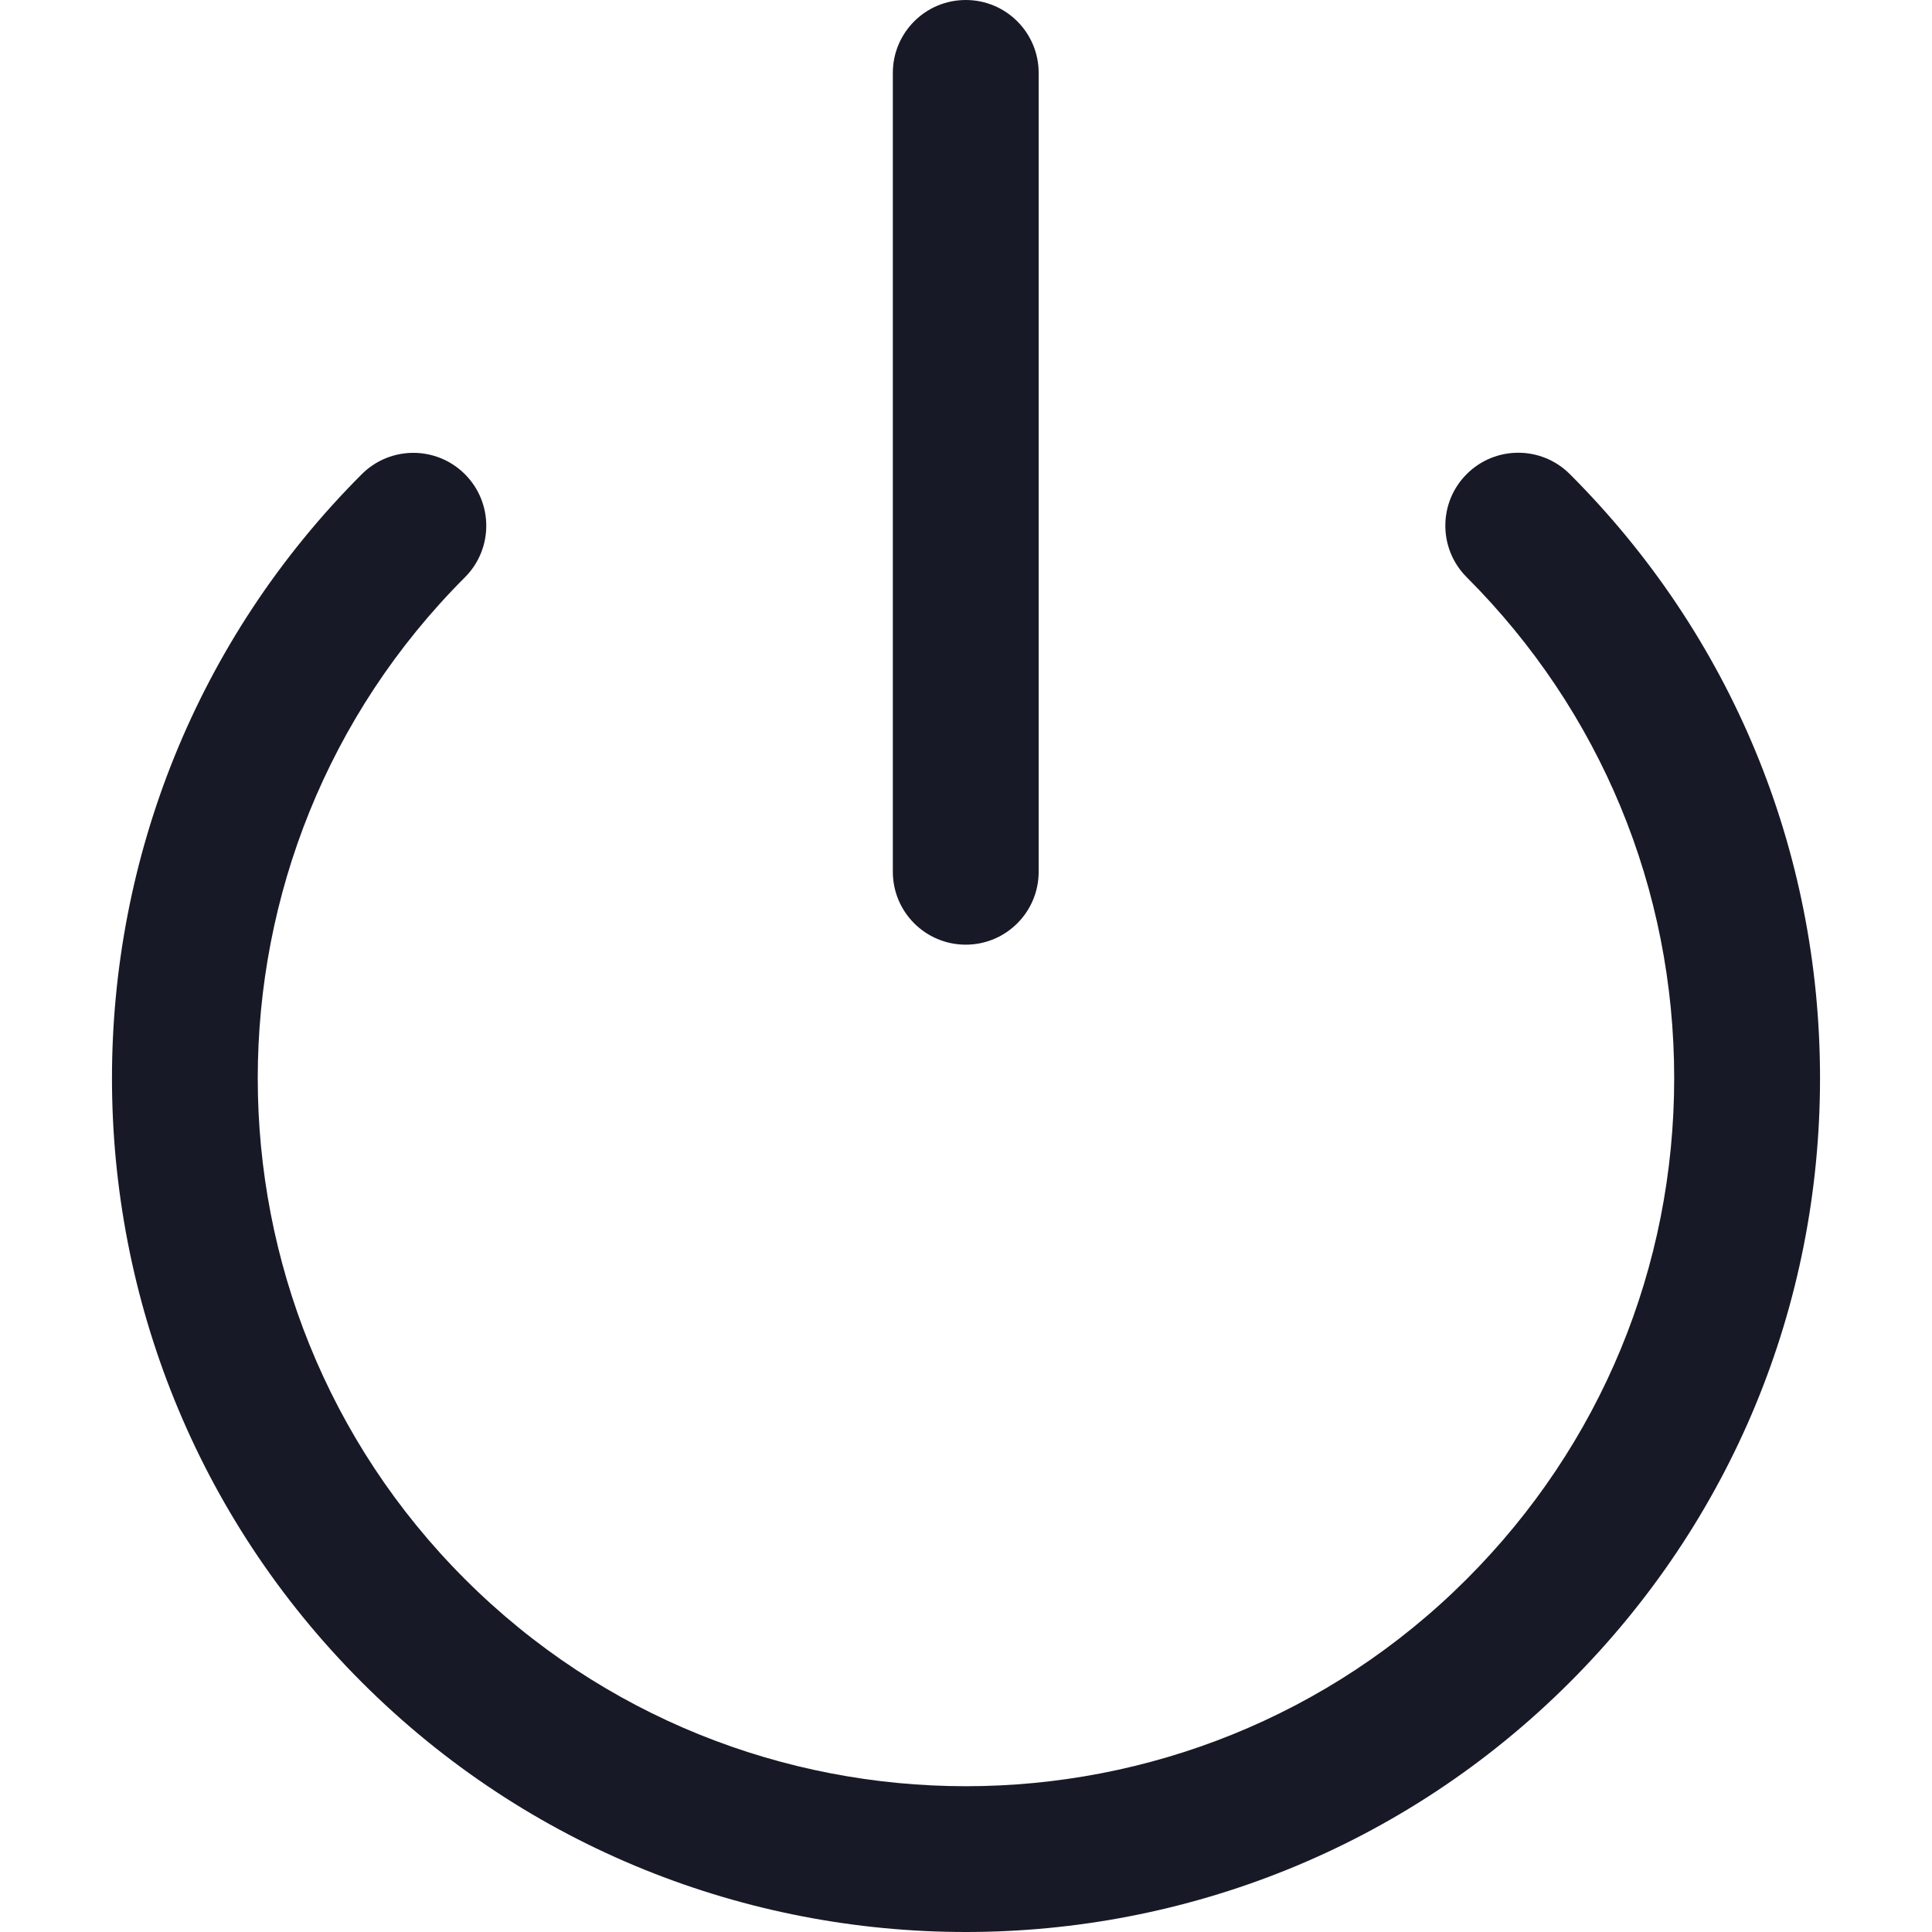
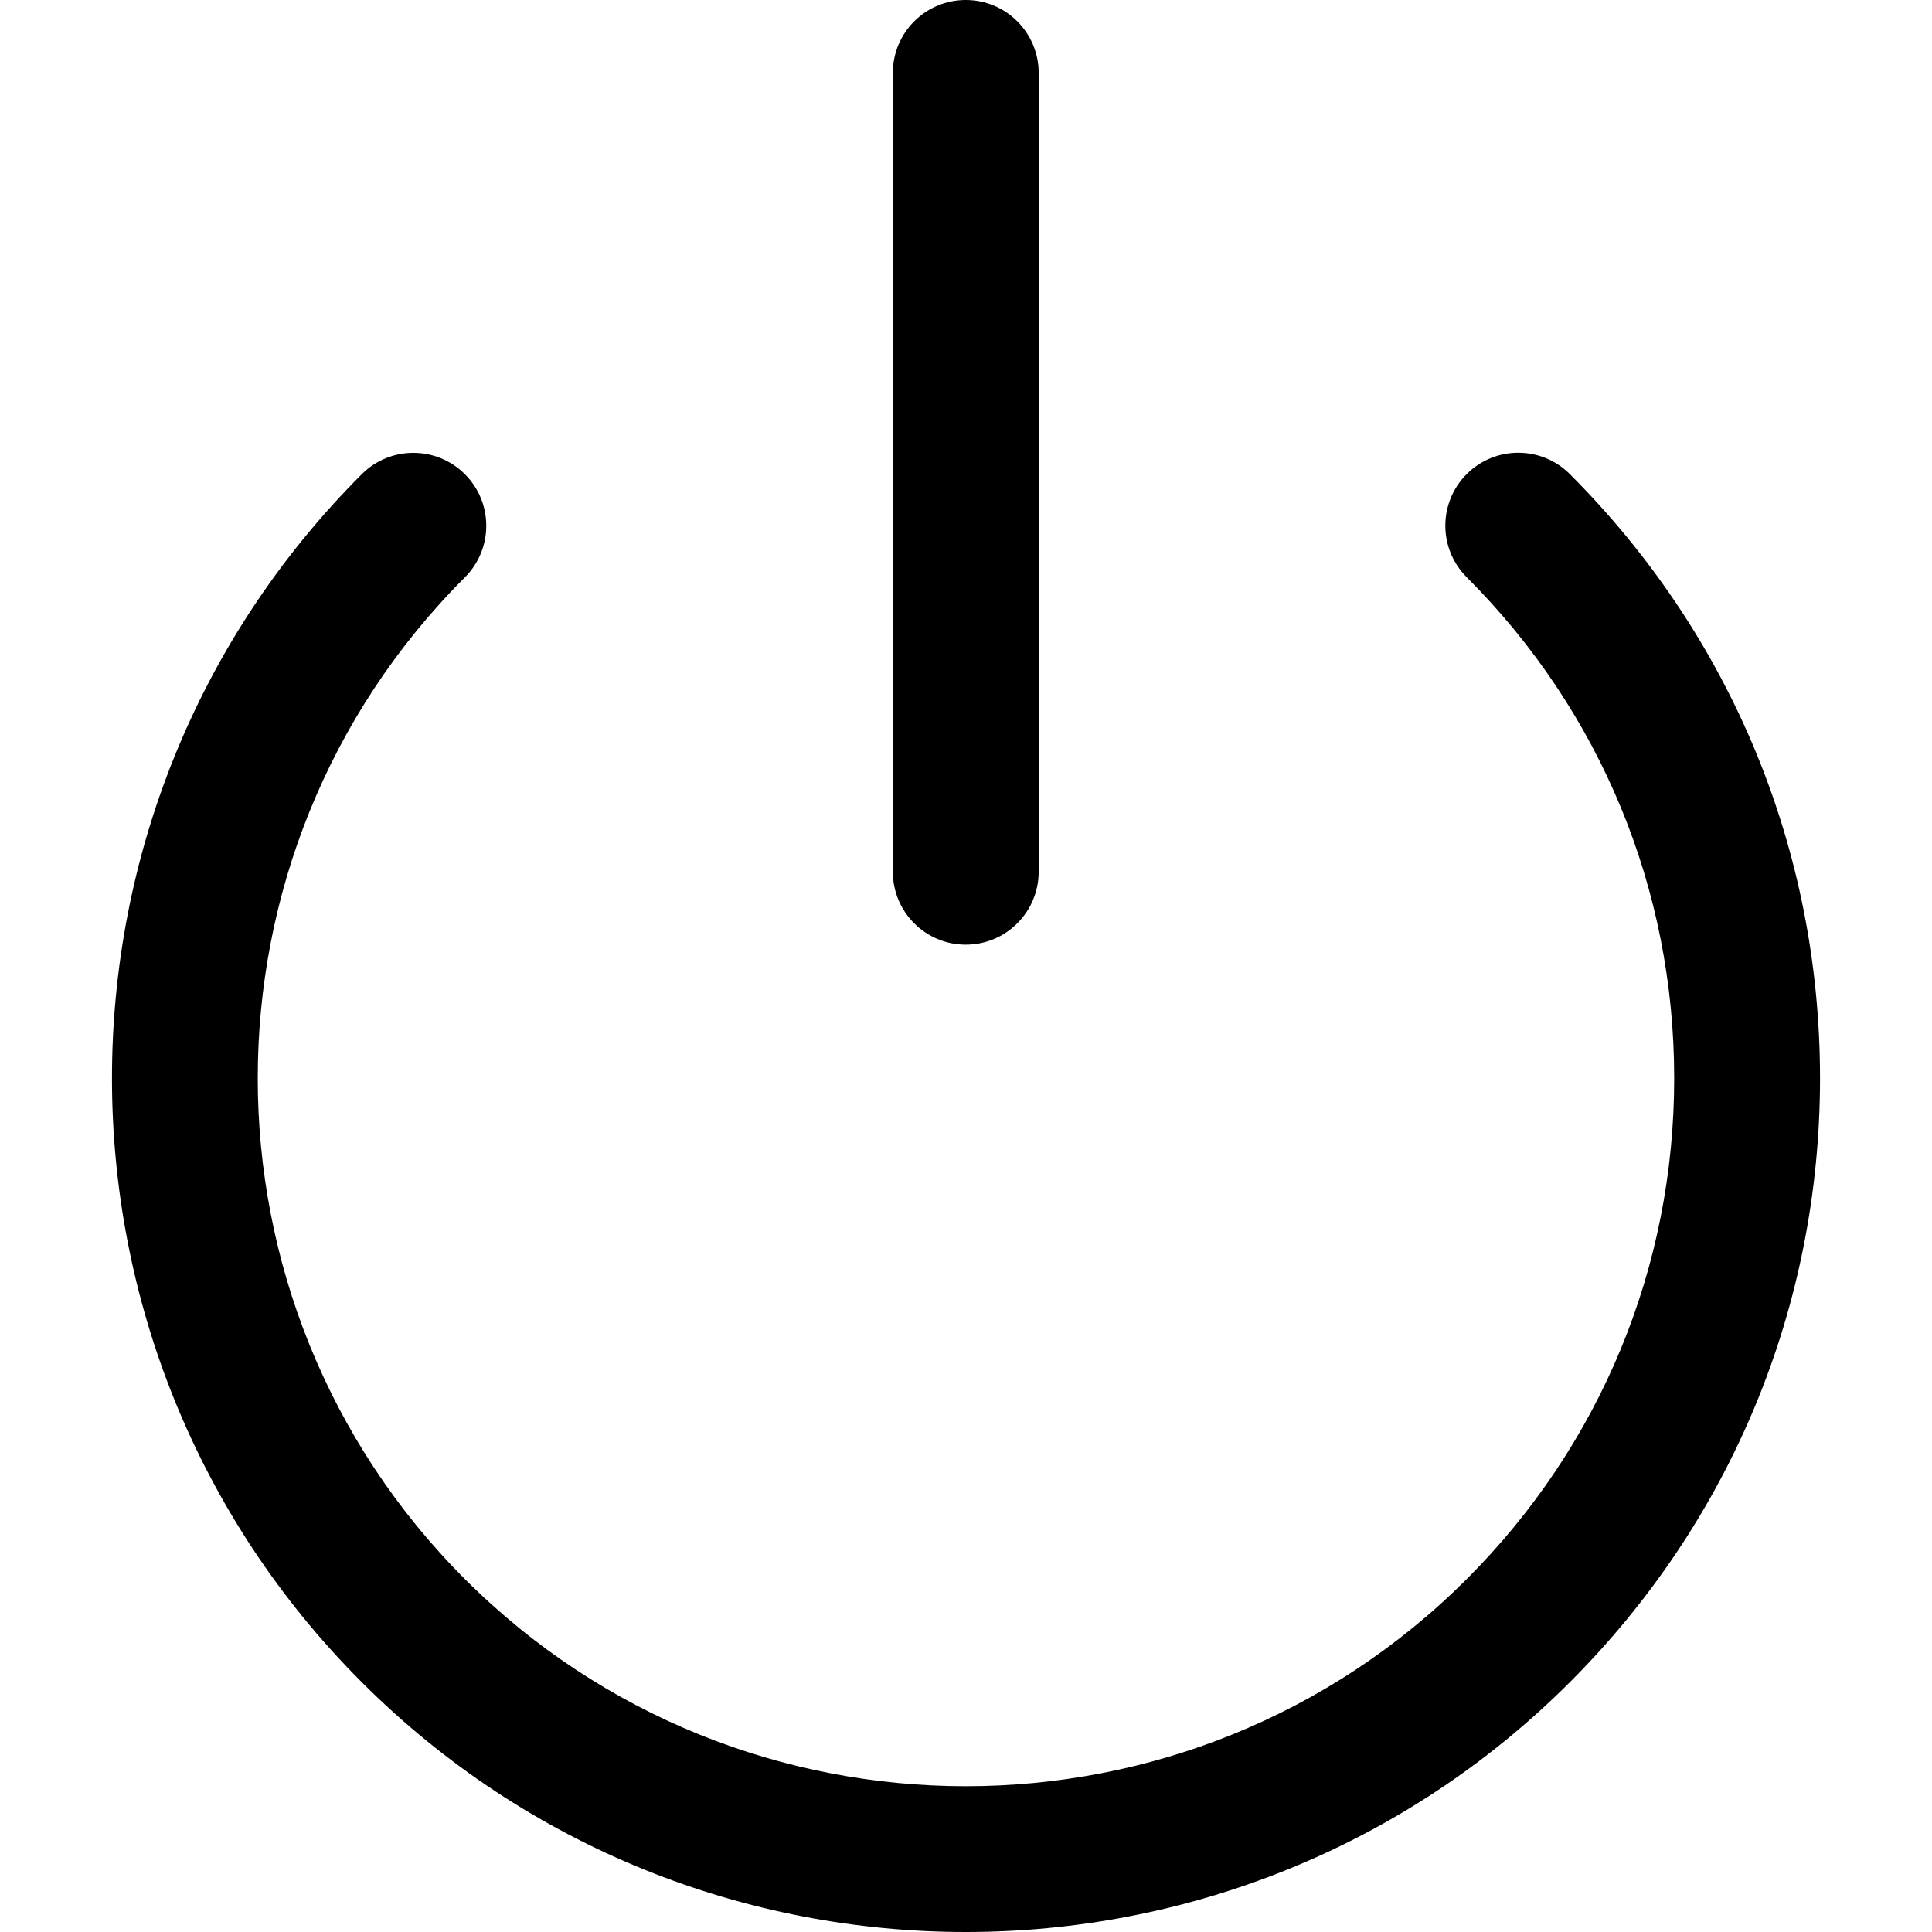
<svg xmlns="http://www.w3.org/2000/svg" fill="#000000" height="800px" width="800px" version="1.1" id="Capa_1" viewBox="0 0 198.715 198.715" xml:space="preserve">
-   <defs id="defs2" />
-   <g id="g2" style="fill:#181926;fill-opacity:1">
-     <path d="M161.463,48.763c-2.929-2.929-7.677-2.929-10.607,0c-2.929,2.929-2.929,7.677,0,10.606   c13.763,13.763,21.342,32.062,21.342,51.526c0,19.463-7.579,37.761-21.342,51.523c-14.203,14.204-32.857,21.305-51.516,21.303   c-18.659-0.001-37.322-7.104-51.527-21.309c-28.405-28.405-28.402-74.625,0.005-103.032c2.929-2.929,2.929-7.678,0-10.606   c-2.929-2.929-7.677-2.929-10.607,0C2.956,83.029,2.953,138.766,37.206,173.019c17.132,17.132,39.632,25.697,62.135,25.696   c22.497-0.001,44.997-8.564,62.123-25.69c16.595-16.594,25.734-38.659,25.734-62.129C187.199,87.425,178.059,65.359,161.463,48.763   z" id="path1" style="fill:#181926;fill-opacity:1" />
-     <path d="M99.332,97.164c4.143,0,7.5-3.358,7.5-7.5V7.5c0-4.142-3.357-7.5-7.5-7.5s-7.5,3.358-7.5,7.5v82.164   C91.832,93.807,95.189,97.164,99.332,97.164z" id="path2" style="fill:#181926;fill-opacity:1" />
+   <g>
+     <path d="M161.463,48.763c-2.929-2.929-7.677-2.929-10.607,0c-2.929,2.929-2.929,7.677,0,10.606   c13.763,13.763,21.342,32.062,21.342,51.526c0,19.463-7.579,37.761-21.342,51.523c-14.203,14.204-32.857,21.305-51.516,21.303   c-18.659-0.001-37.322-7.104-51.527-21.309c-28.405-28.405-28.402-74.625,0.005-103.032c2.929-2.929,2.929-7.678,0-10.606   c-2.929-2.929-7.677-2.929-10.607,0C2.956,83.029,2.953,138.766,37.206,173.019c17.132,17.132,39.632,25.697,62.135,25.696   c22.497-0.001,44.997-8.564,62.123-25.69c16.595-16.594,25.734-38.659,25.734-62.129C187.199,87.425,178.059,65.359,161.463,48.763   z" />
+     <path d="M99.332,97.164c4.143,0,7.5-3.358,7.5-7.5V7.5c0-4.142-3.357-7.5-7.5-7.5s-7.5,3.358-7.5,7.5v82.164   C91.832,93.807,95.189,97.164,99.332,97.164z" />
  </g>
</svg>
